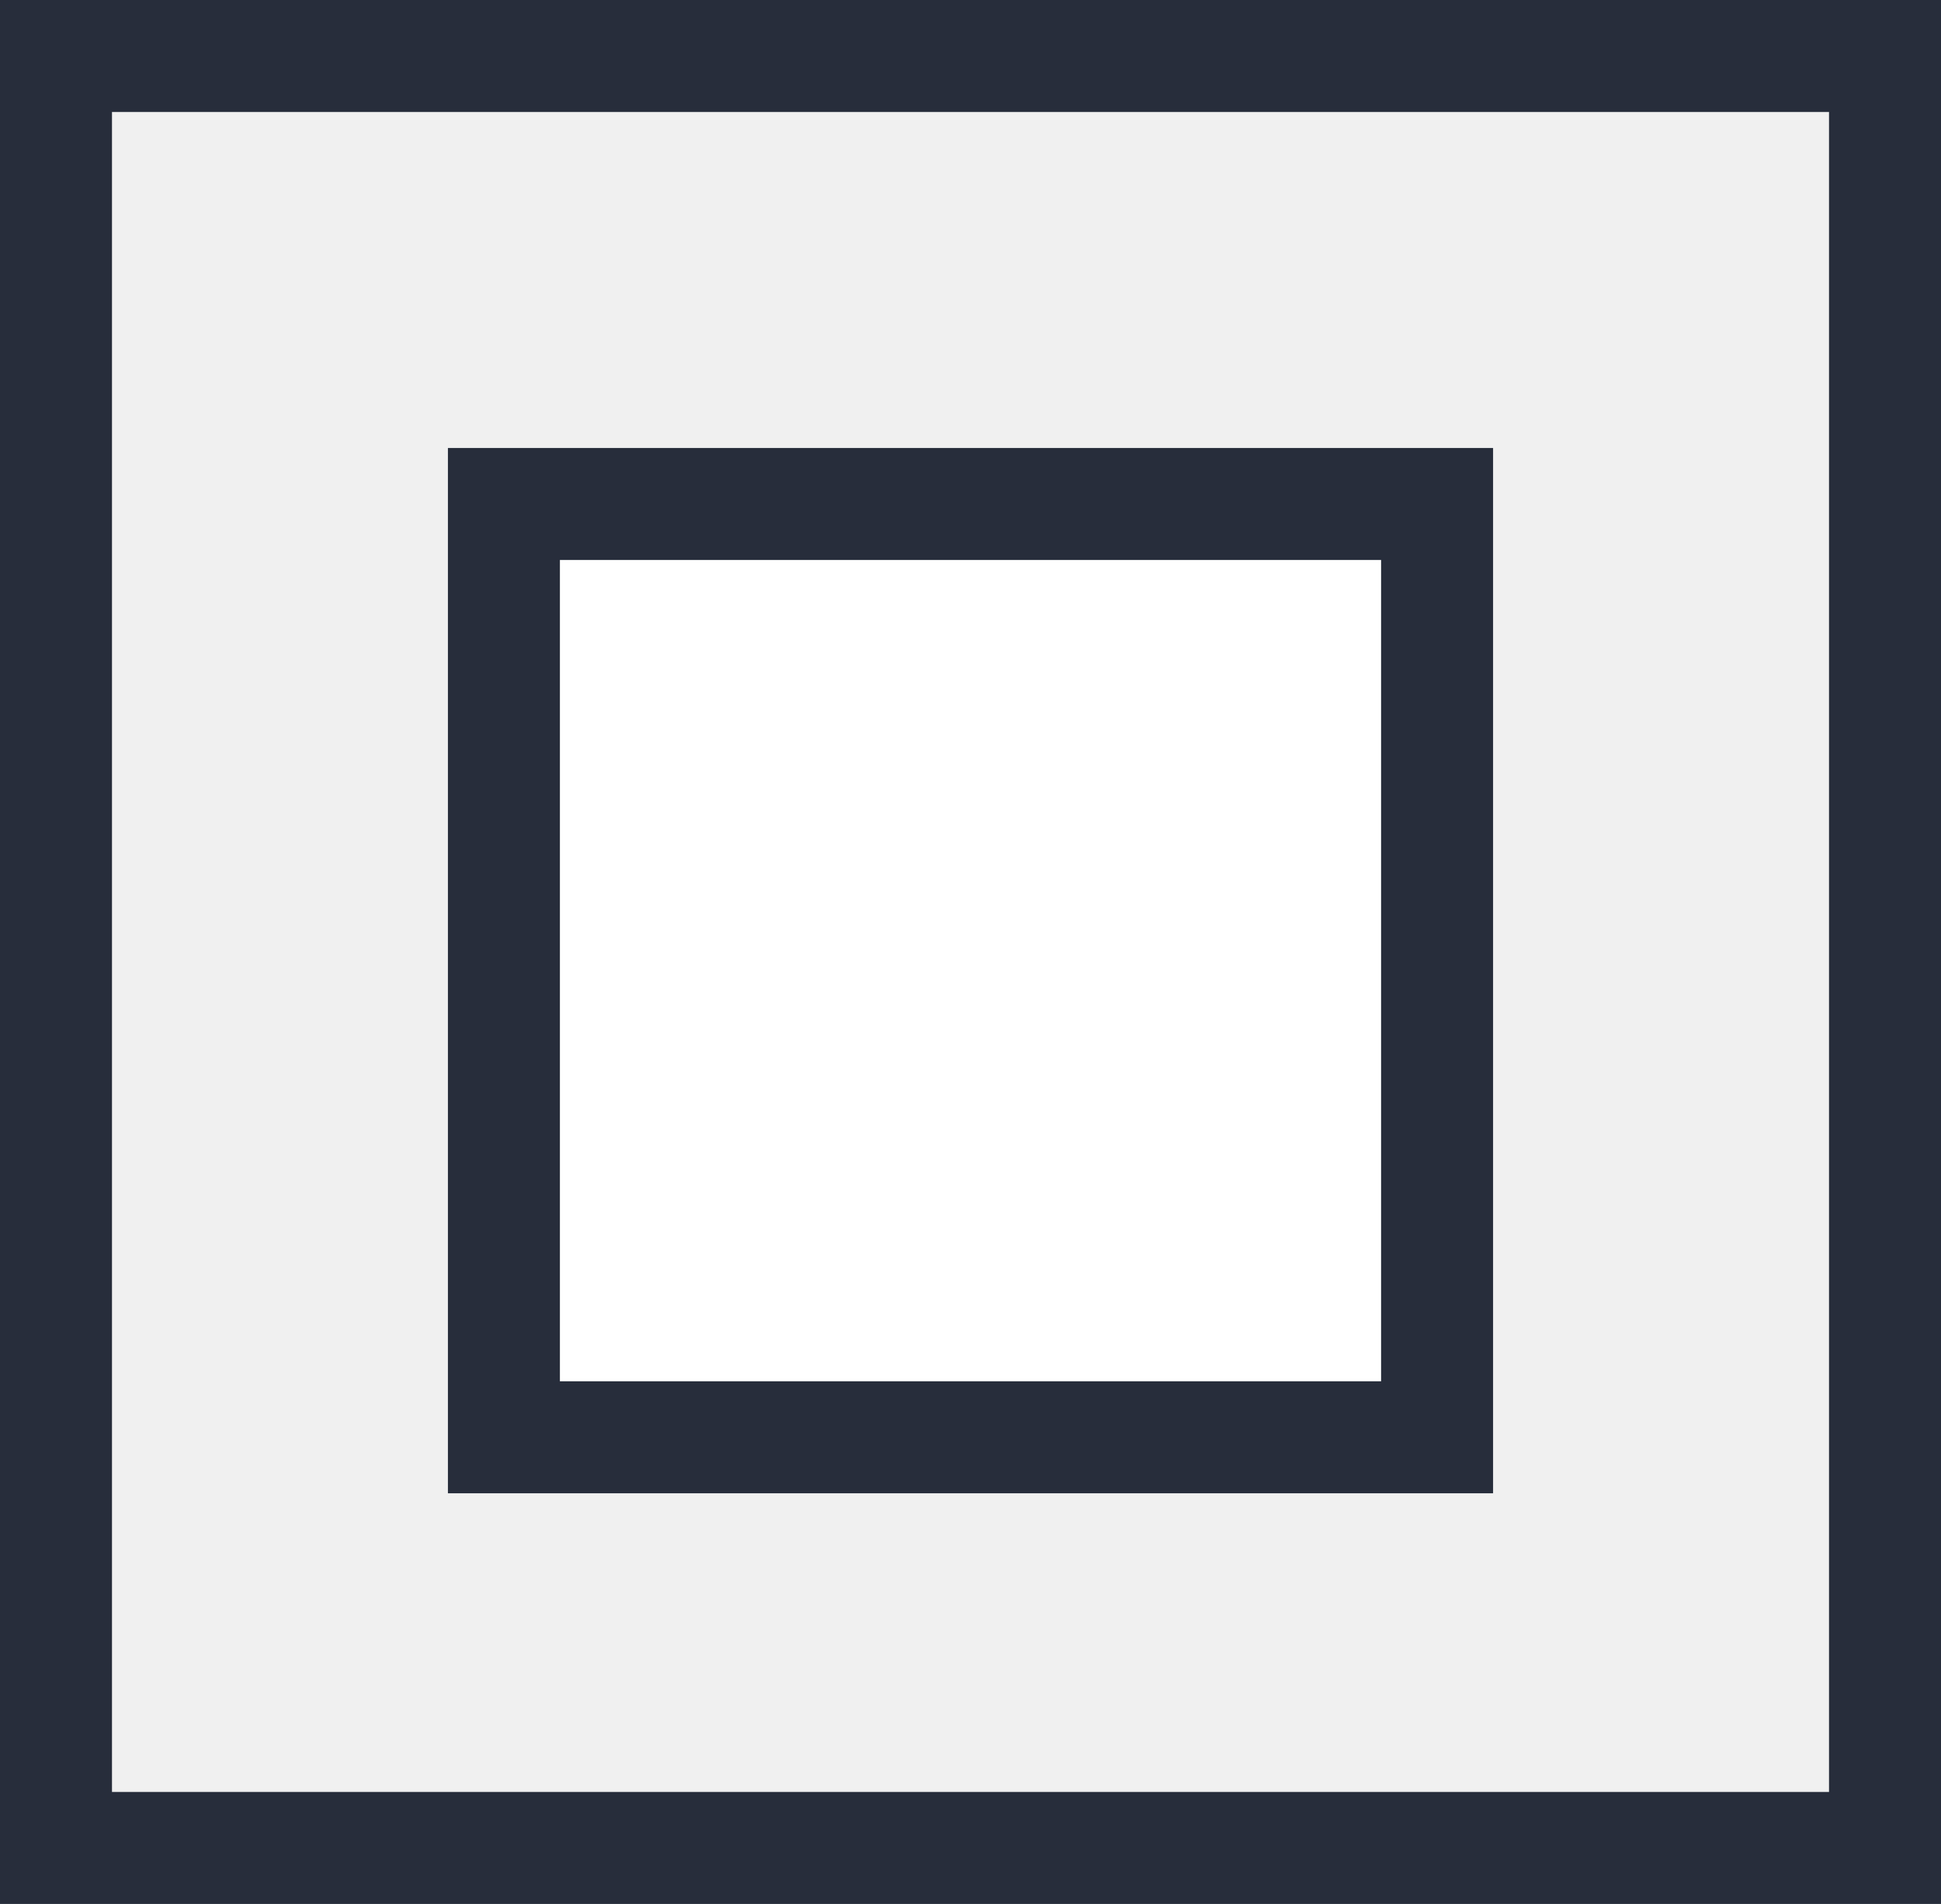
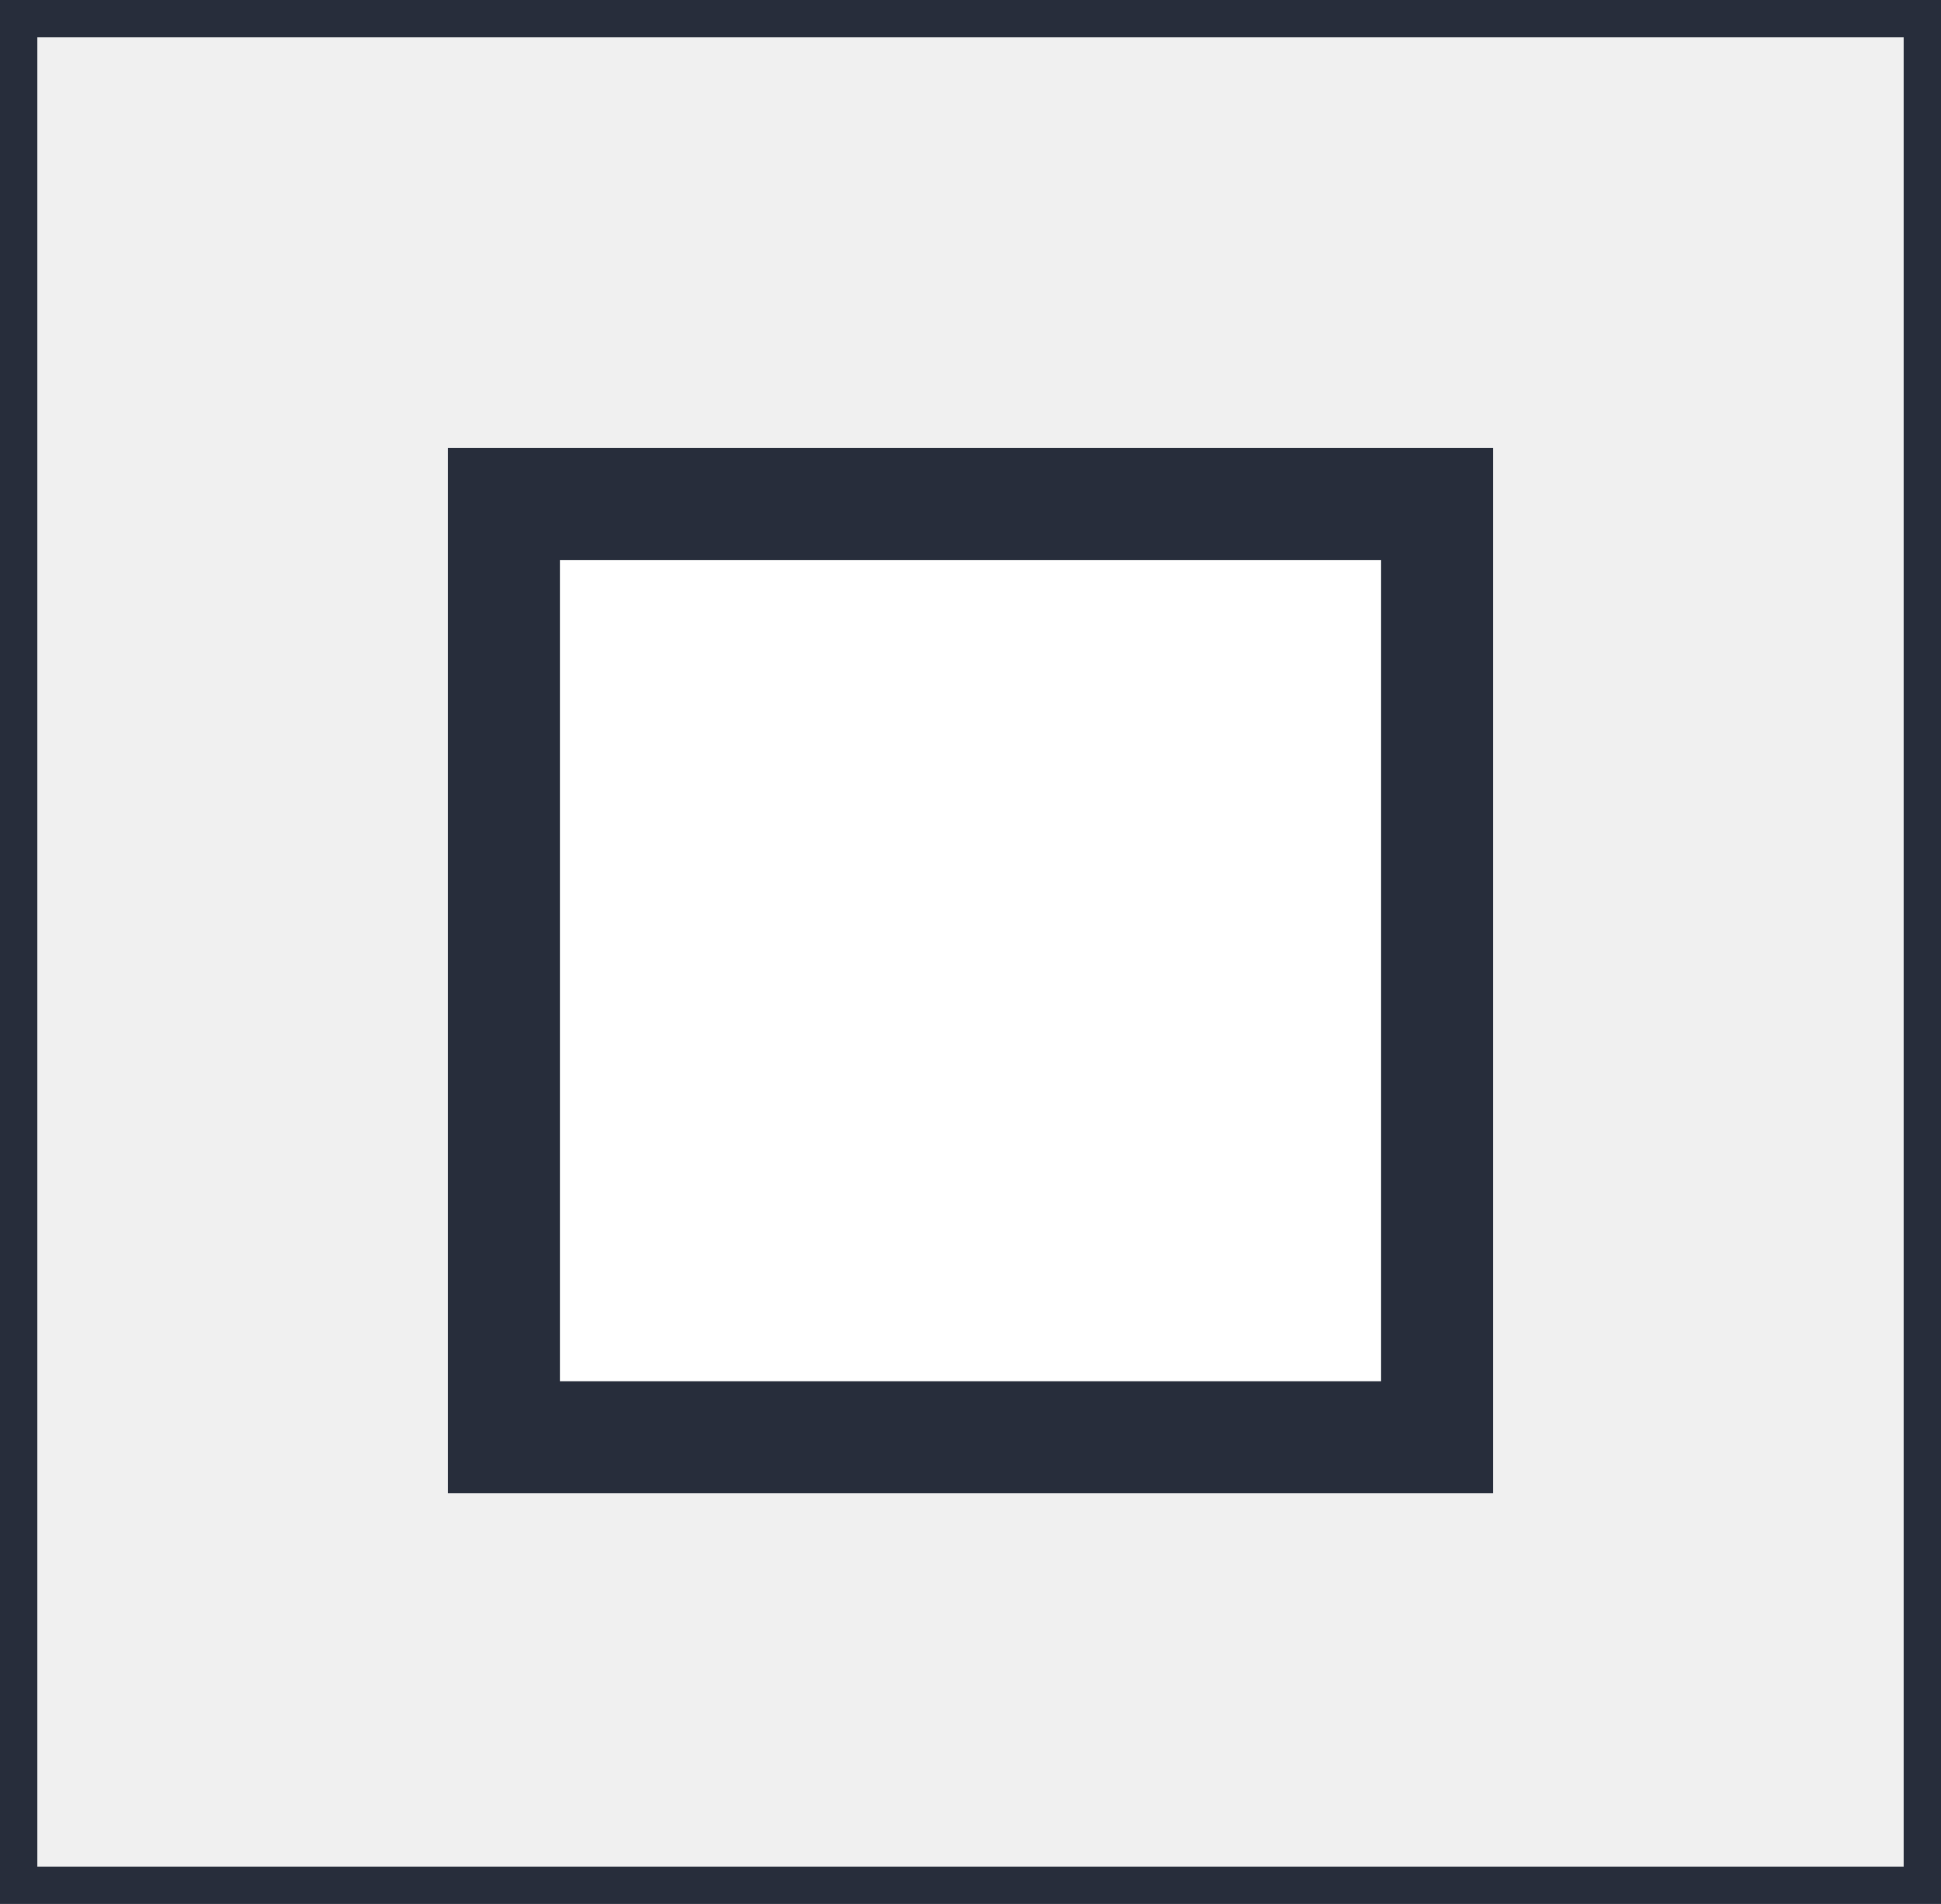
<svg xmlns="http://www.w3.org/2000/svg" width="52" height="51" viewBox="0 0 52 51" fill="none">
-   <rect x="1.5" y="1.5" width="49" height="48" stroke="#272D3B" stroke-width="3" />
+   <rect x="0.5" y="0.5" width="51" height="50" stroke="#272D3B" />
  <path d="M38.5 13.5V38.5H13.5V13.5H38.5Z" fill="white" stroke="#272D3B" stroke-width="3" />
</svg>
